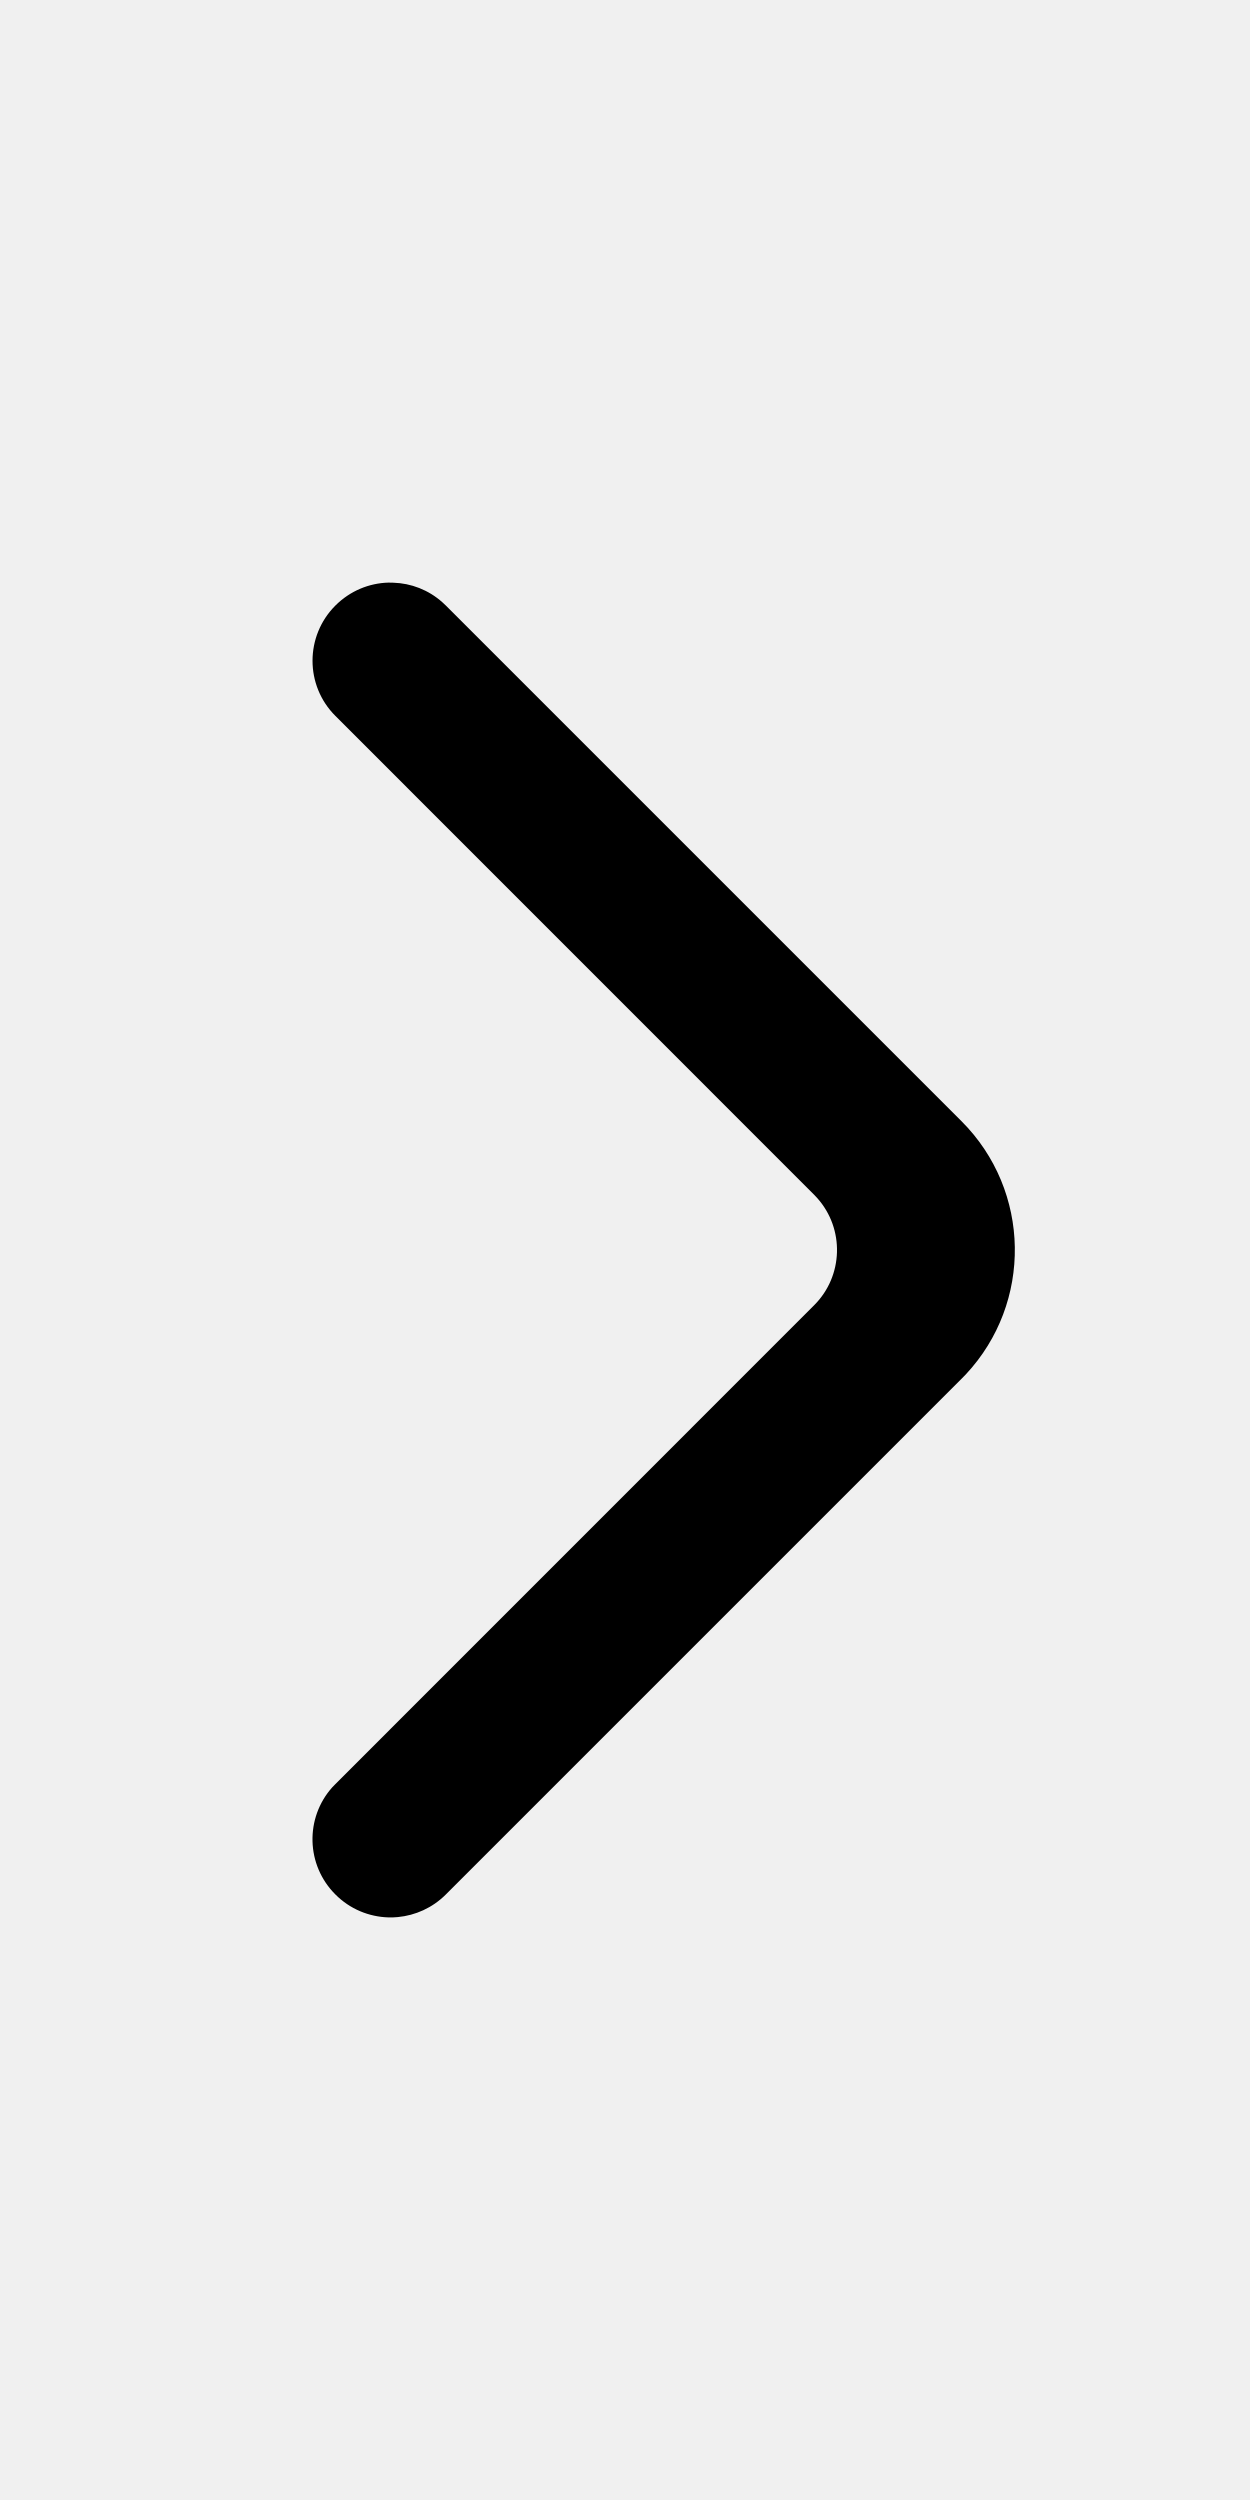
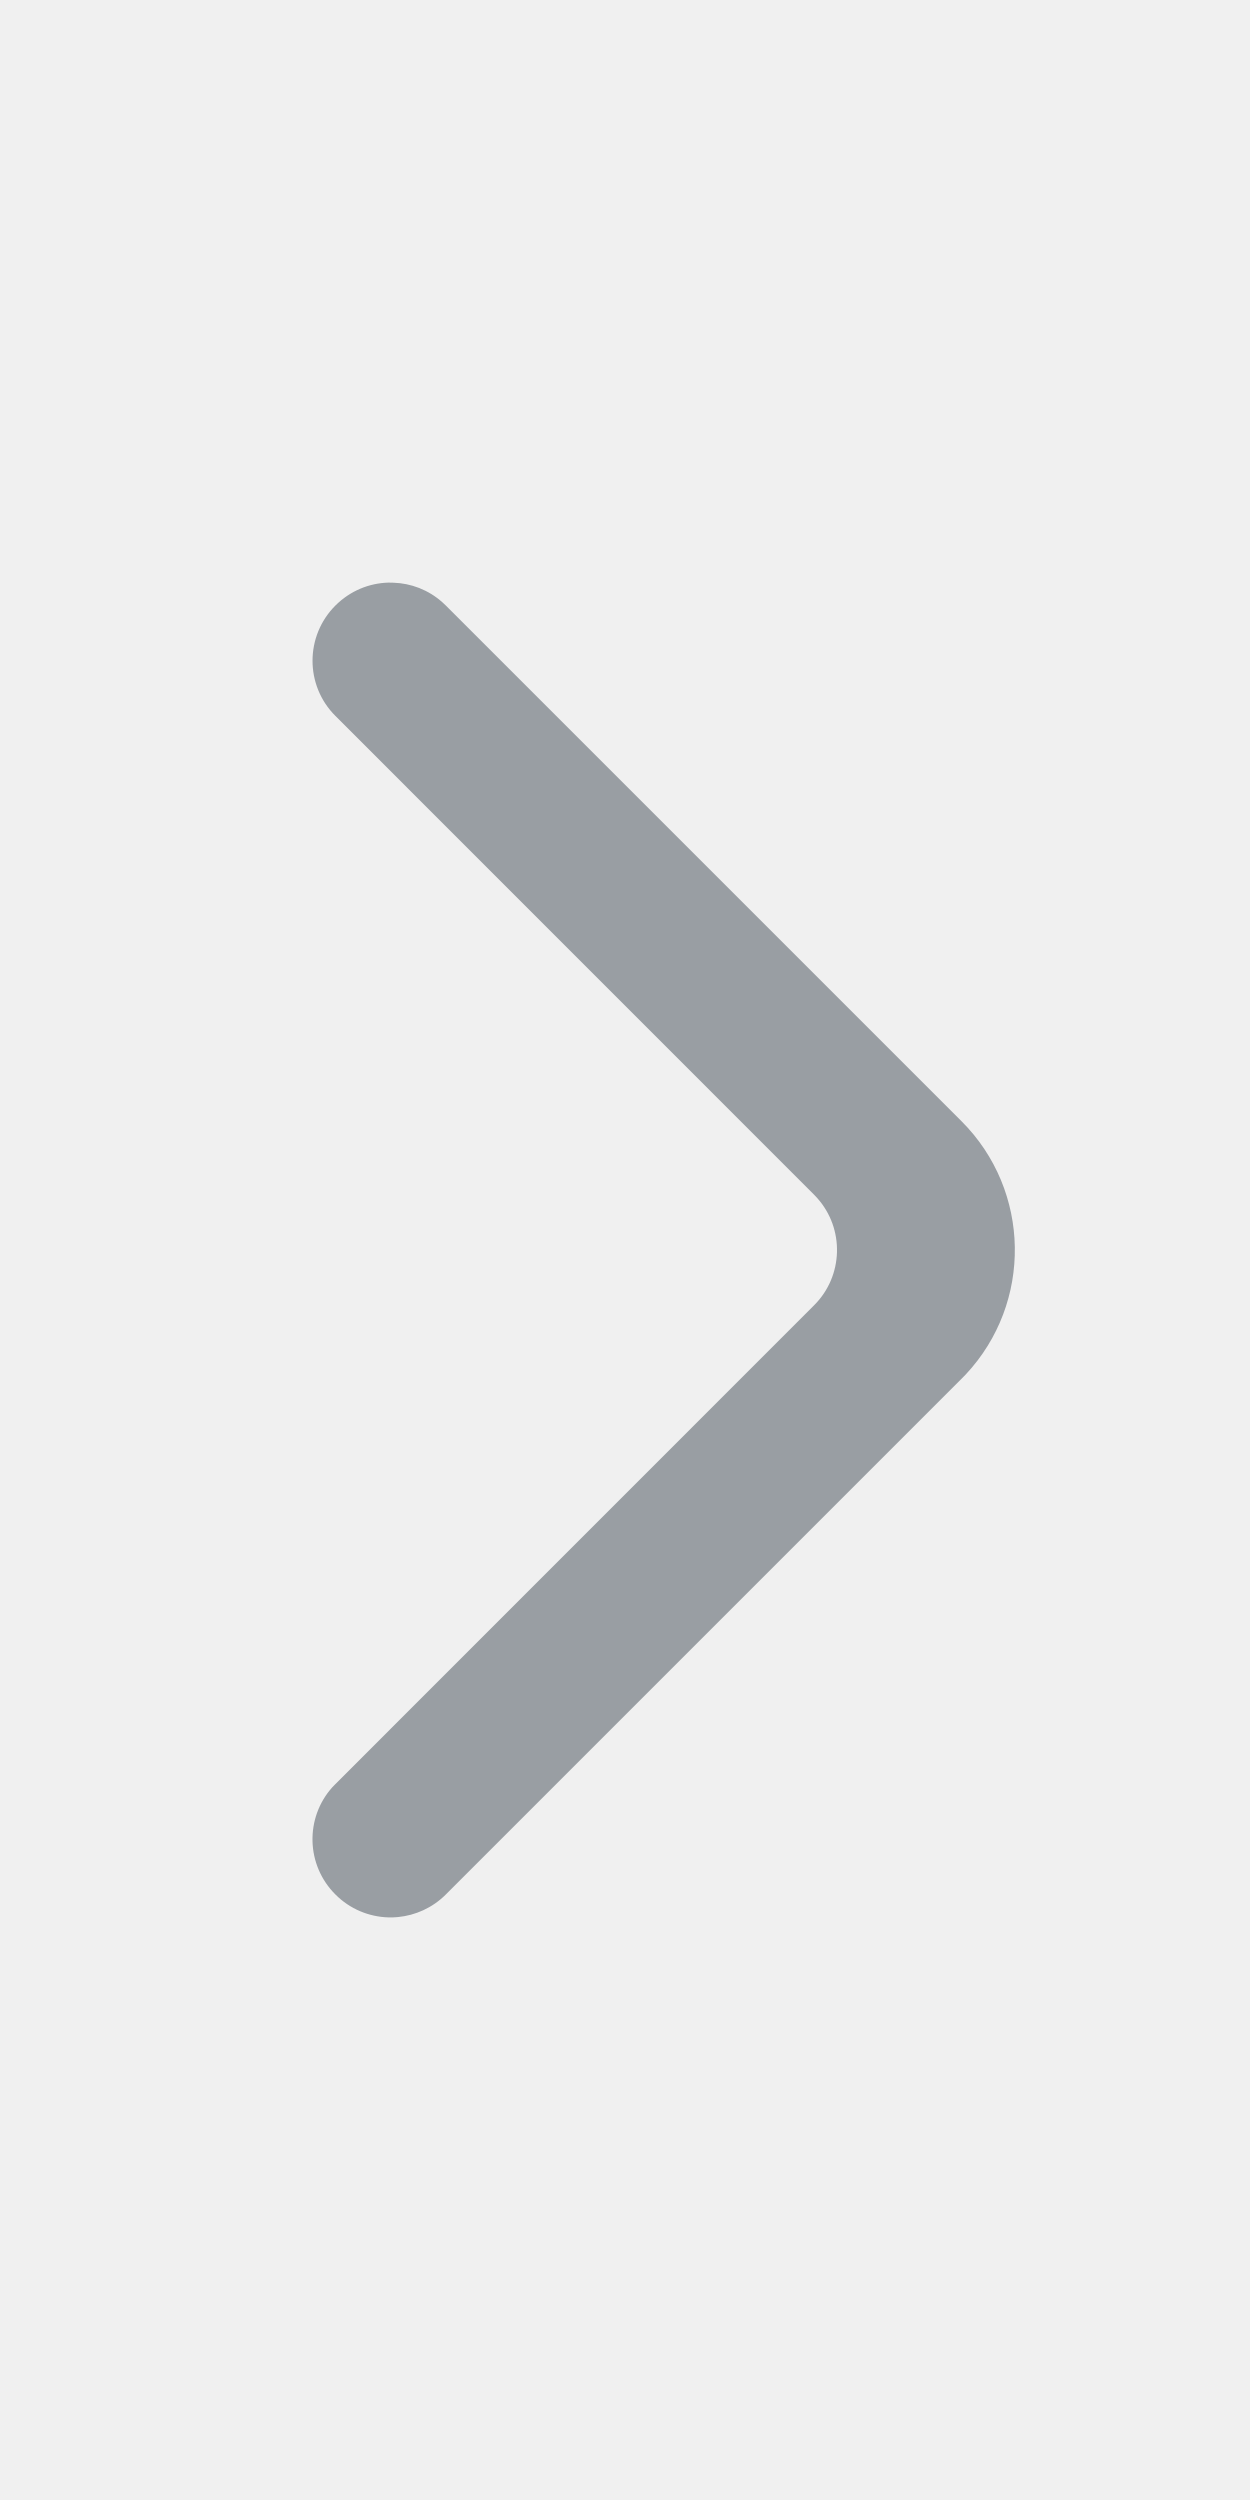
<svg xmlns="http://www.w3.org/2000/svg" xmlns:xlink="http://www.w3.org/1999/xlink" width="12px" height="24px" viewBox="0 0 12 24" version="1.1">
  <defs>
    <path d="M4.248,5.783 L4.28,5.813 L9.23,10.763 C9.899,11.432 9.913,12.508 9.272,13.194 L9.23,13.237 L4.28,18.187 C4.151,18.316 3.987,18.388 3.819,18.404 L3.773,18.407 L3.727,18.407 C3.543,18.401 3.36,18.328 3.22,18.187 C2.937,17.905 2.927,17.453 3.189,17.159 L3.22,17.127 L7.816,12.53 C8.098,12.248 8.108,11.796 7.846,11.502 L7.816,11.47 L3.22,6.873 C2.927,6.581 2.927,6.106 3.22,5.813 C3.361,5.672 3.544,5.598 3.729,5.593 L3.776,5.594 C3.945,5.599 4.113,5.662 4.248,5.783 Z" id="path-1" />
  </defs>
  <g id="Public/ic_public_arrow_right" stroke="none" stroke-width="1" fill="none" fill-rule="evenodd">
    <mask id="mask-2" fill="white">
      <use xlink:href="#path-1" />
    </mask>
-     <use id="路径" fill="#000000" fill-rule="nonzero" xlink:href="#path-1" />
+     <use id="路径" fill="#182431" fill-opacity="0.4" fill-rule="nonzero" xlink:href="#path-1" />
  </g>
</svg>
